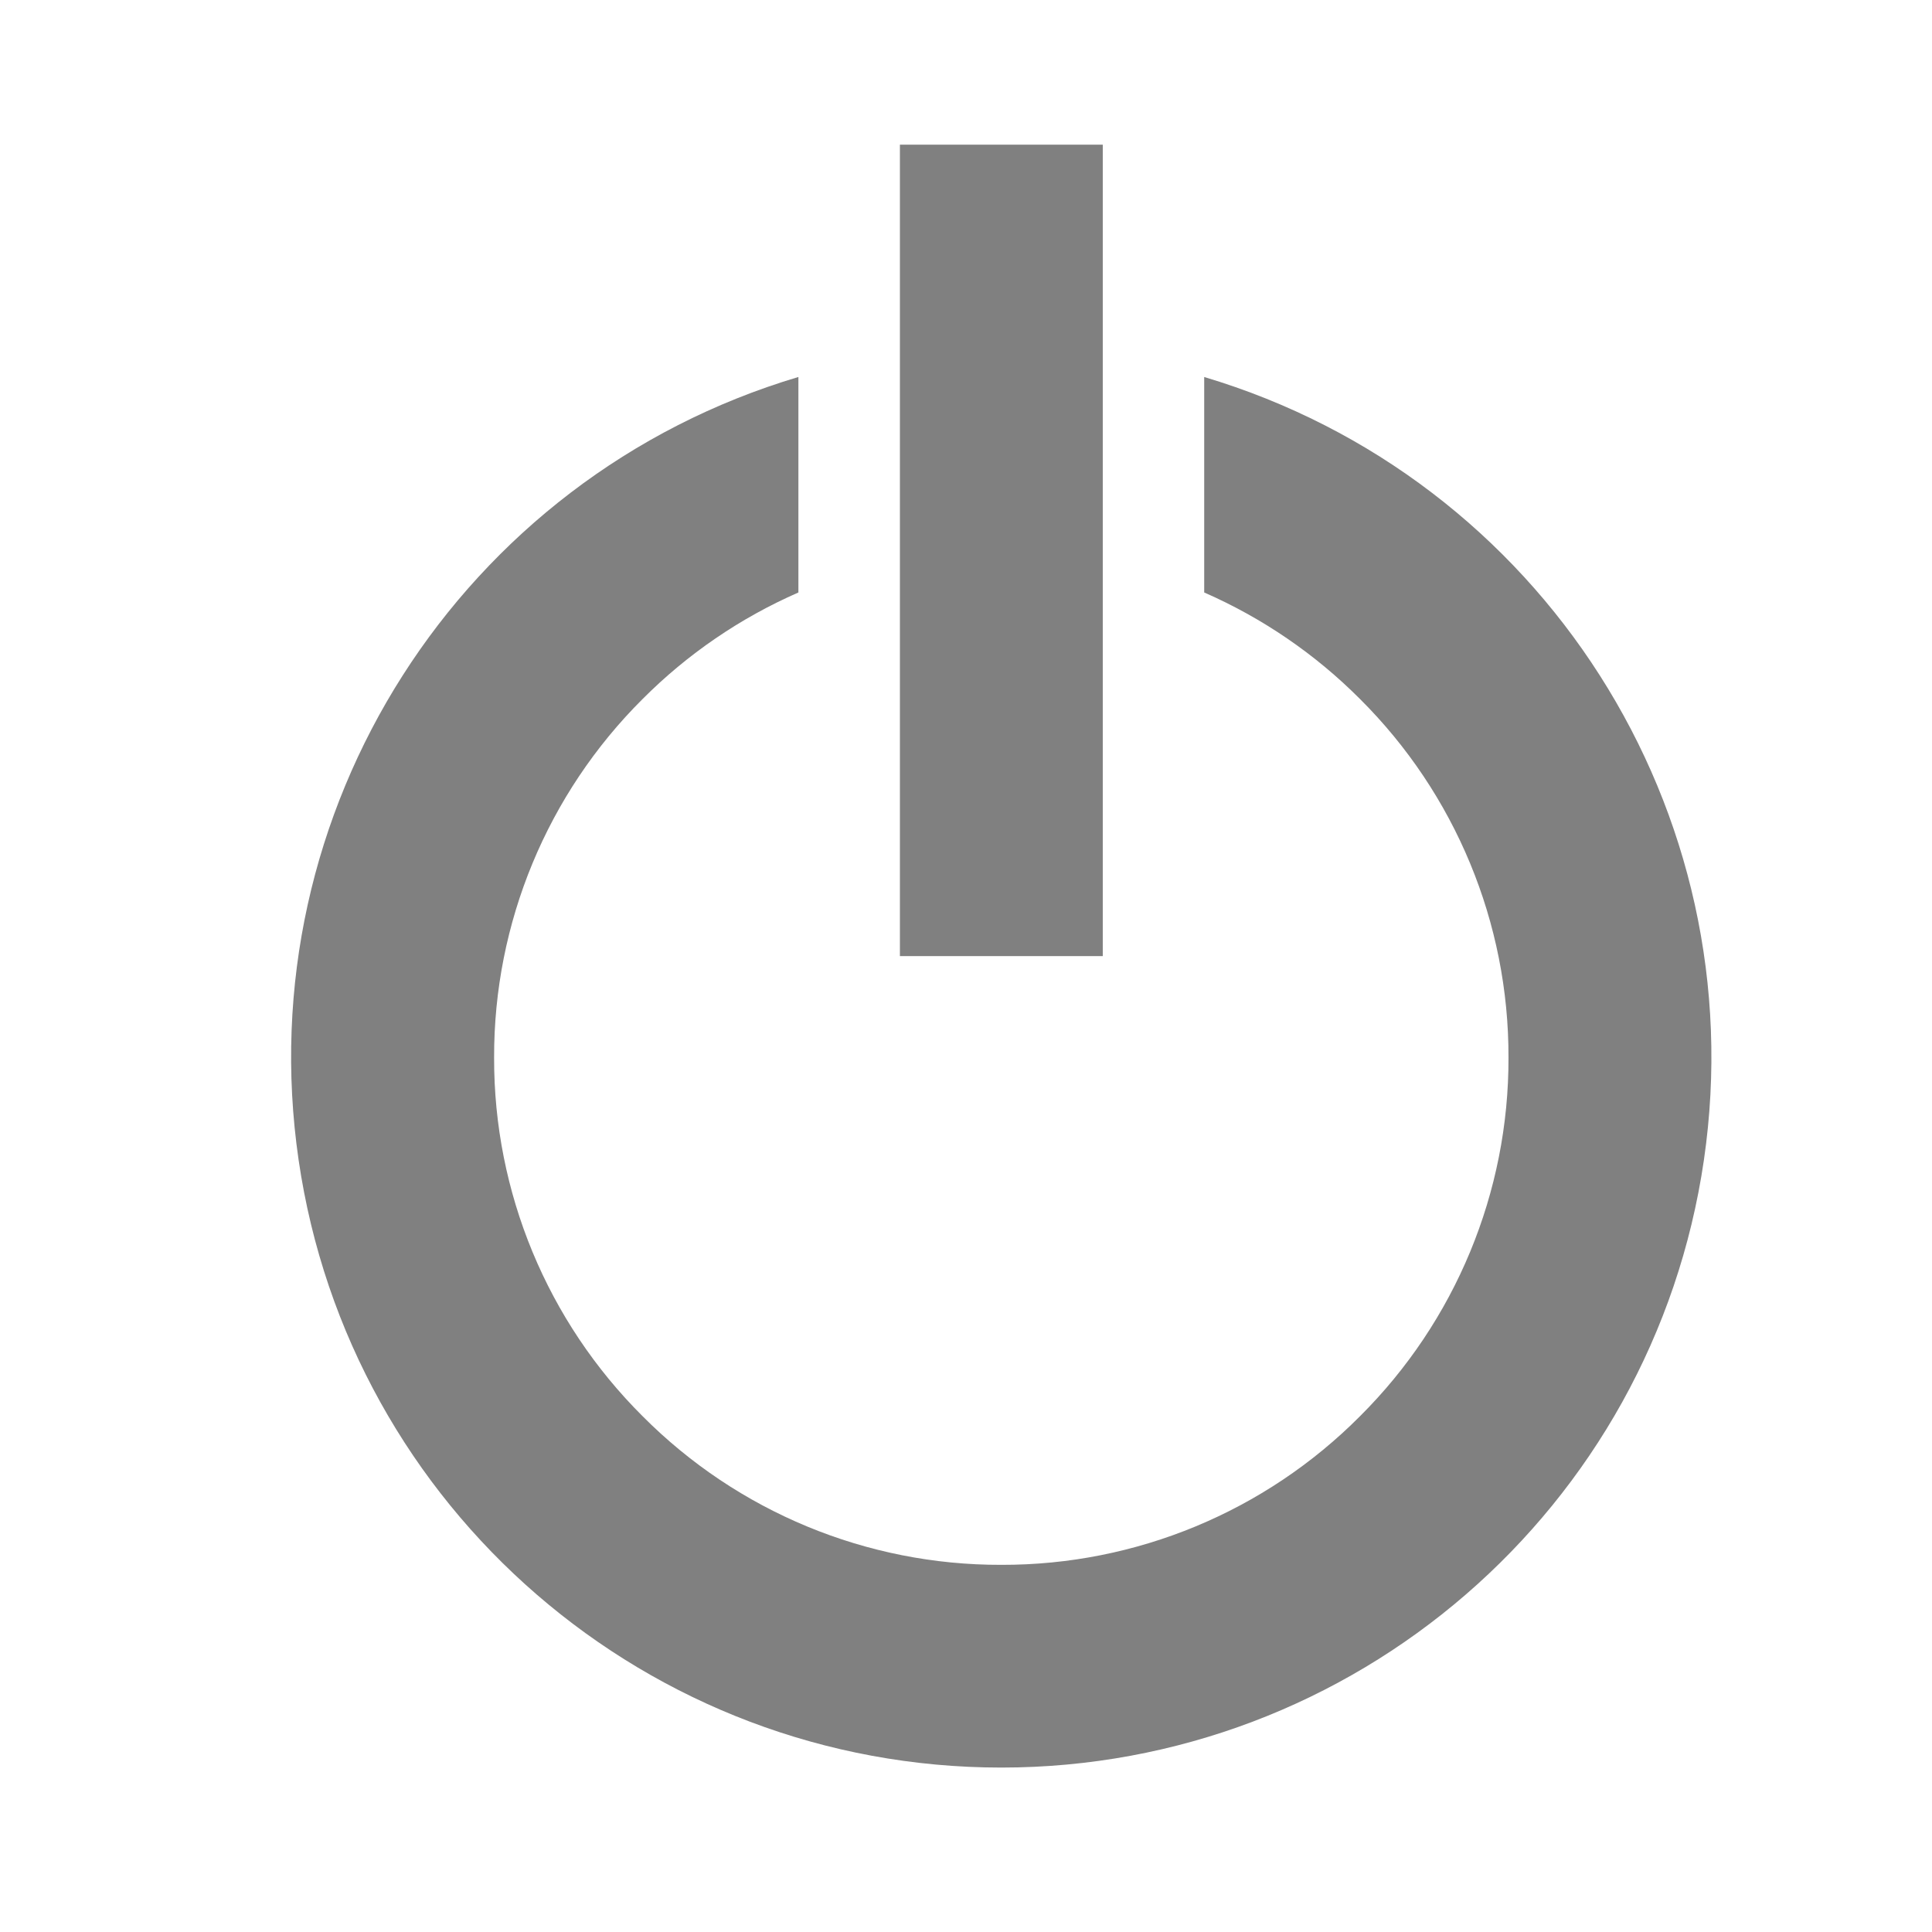
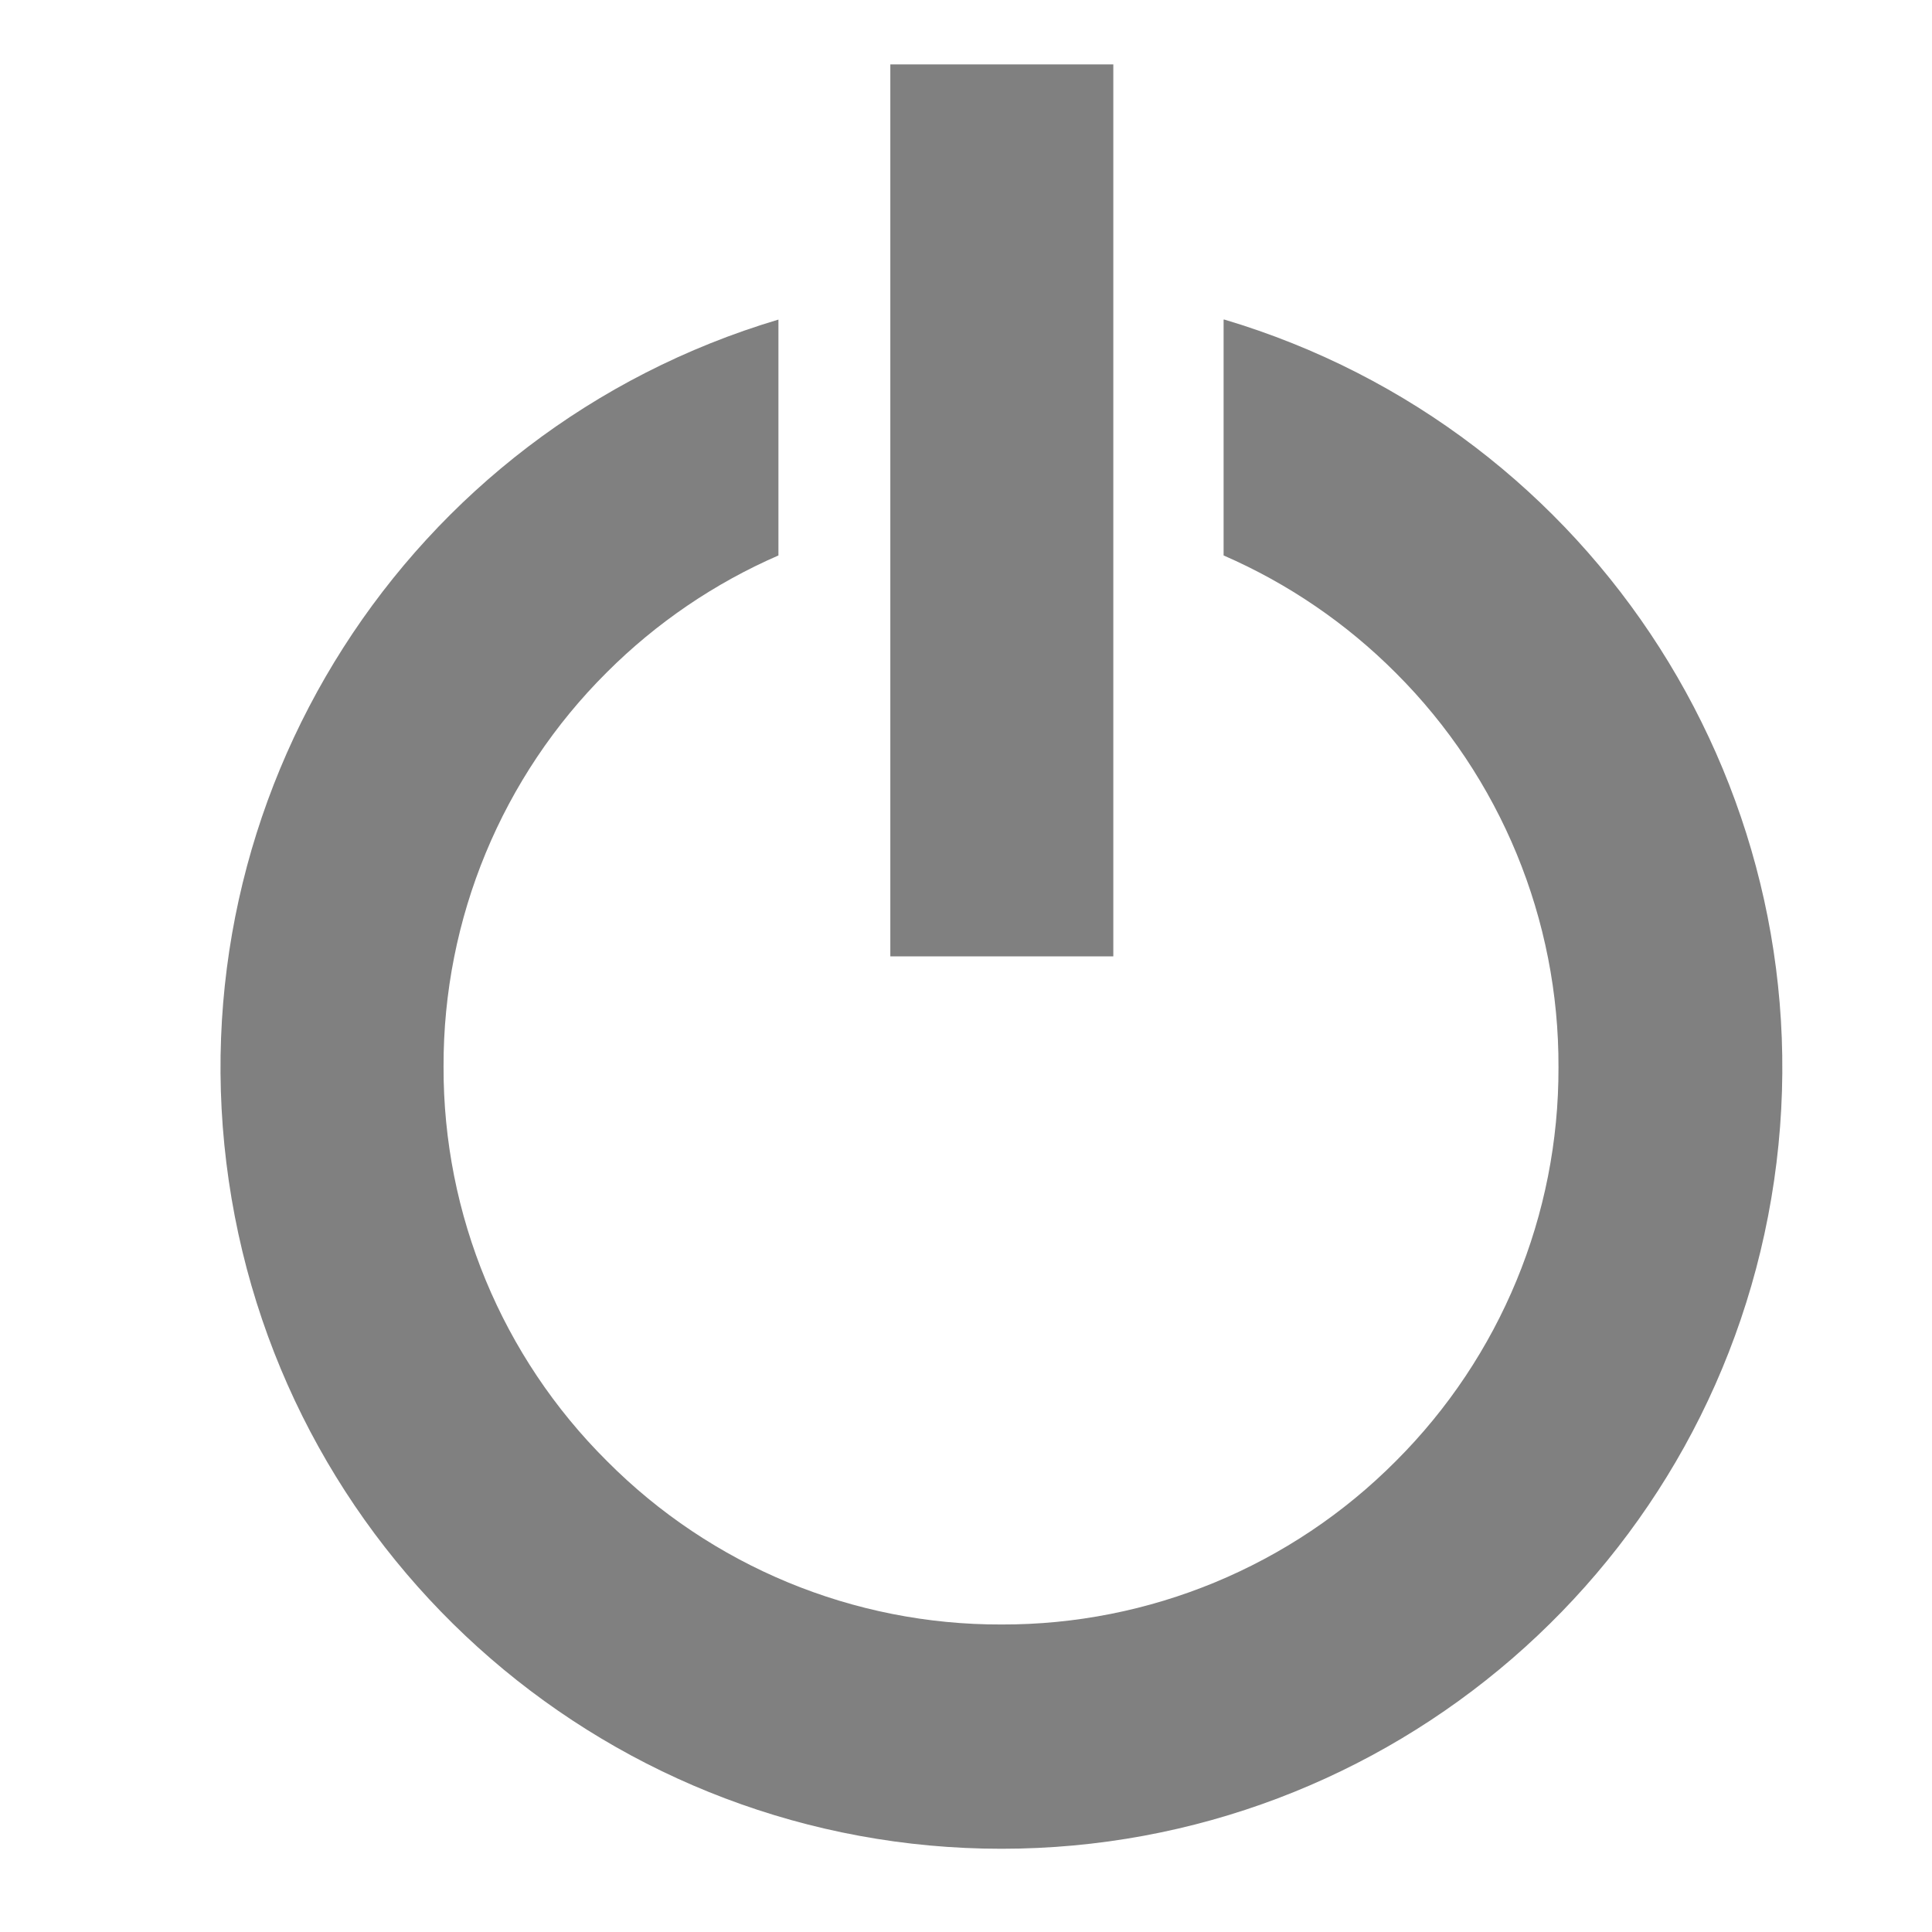
<svg xmlns="http://www.w3.org/2000/svg" width="24" height="24">
-   <path fill="gray" d="M14.959 4.683V7.36a6.296 6.296 0 0 1 1.935 1.323 6.26 6.26 0 0 1 1.845 4.455 6.26 6.26 0 0 1-1.845 4.455 6.26 6.26 0 0 1-4.455 1.846 6.26 6.26 0 0 1-4.456-1.846 6.26 6.26 0 0 1-1.845-4.455 6.26 6.26 0 0 1 1.845-4.455A6.296 6.296 0 0 1 9.918 7.36V4.683a8.821 8.821 0 1 0 5.04 0zm-3.78-2.886h2.52v10.08h-2.52z" />
+   <path d="M15.2 3.97V6.9a6.92 6.92 0 0 1 2.14 1.46 6.88 6.88 0 0 1 2.02 4.9 6.88 6.88 0 0 1-2.02 4.89 6.88 6.88 0 0 1-4.9 2.03 6.88 6.88 0 0 1-4.9-2.03 6.88 6.88 0 0 1-2.03-4.9 6.88 6.88 0 0 1 2.03-4.9 6.92 6.92 0 0 1 2.13-1.45V3.97a9.7 9.7 0 1 0 5.54 0zM11.06.8h2.77v11.08h-2.77z" fill="gray" stroke-width="1.1" />
</svg>
